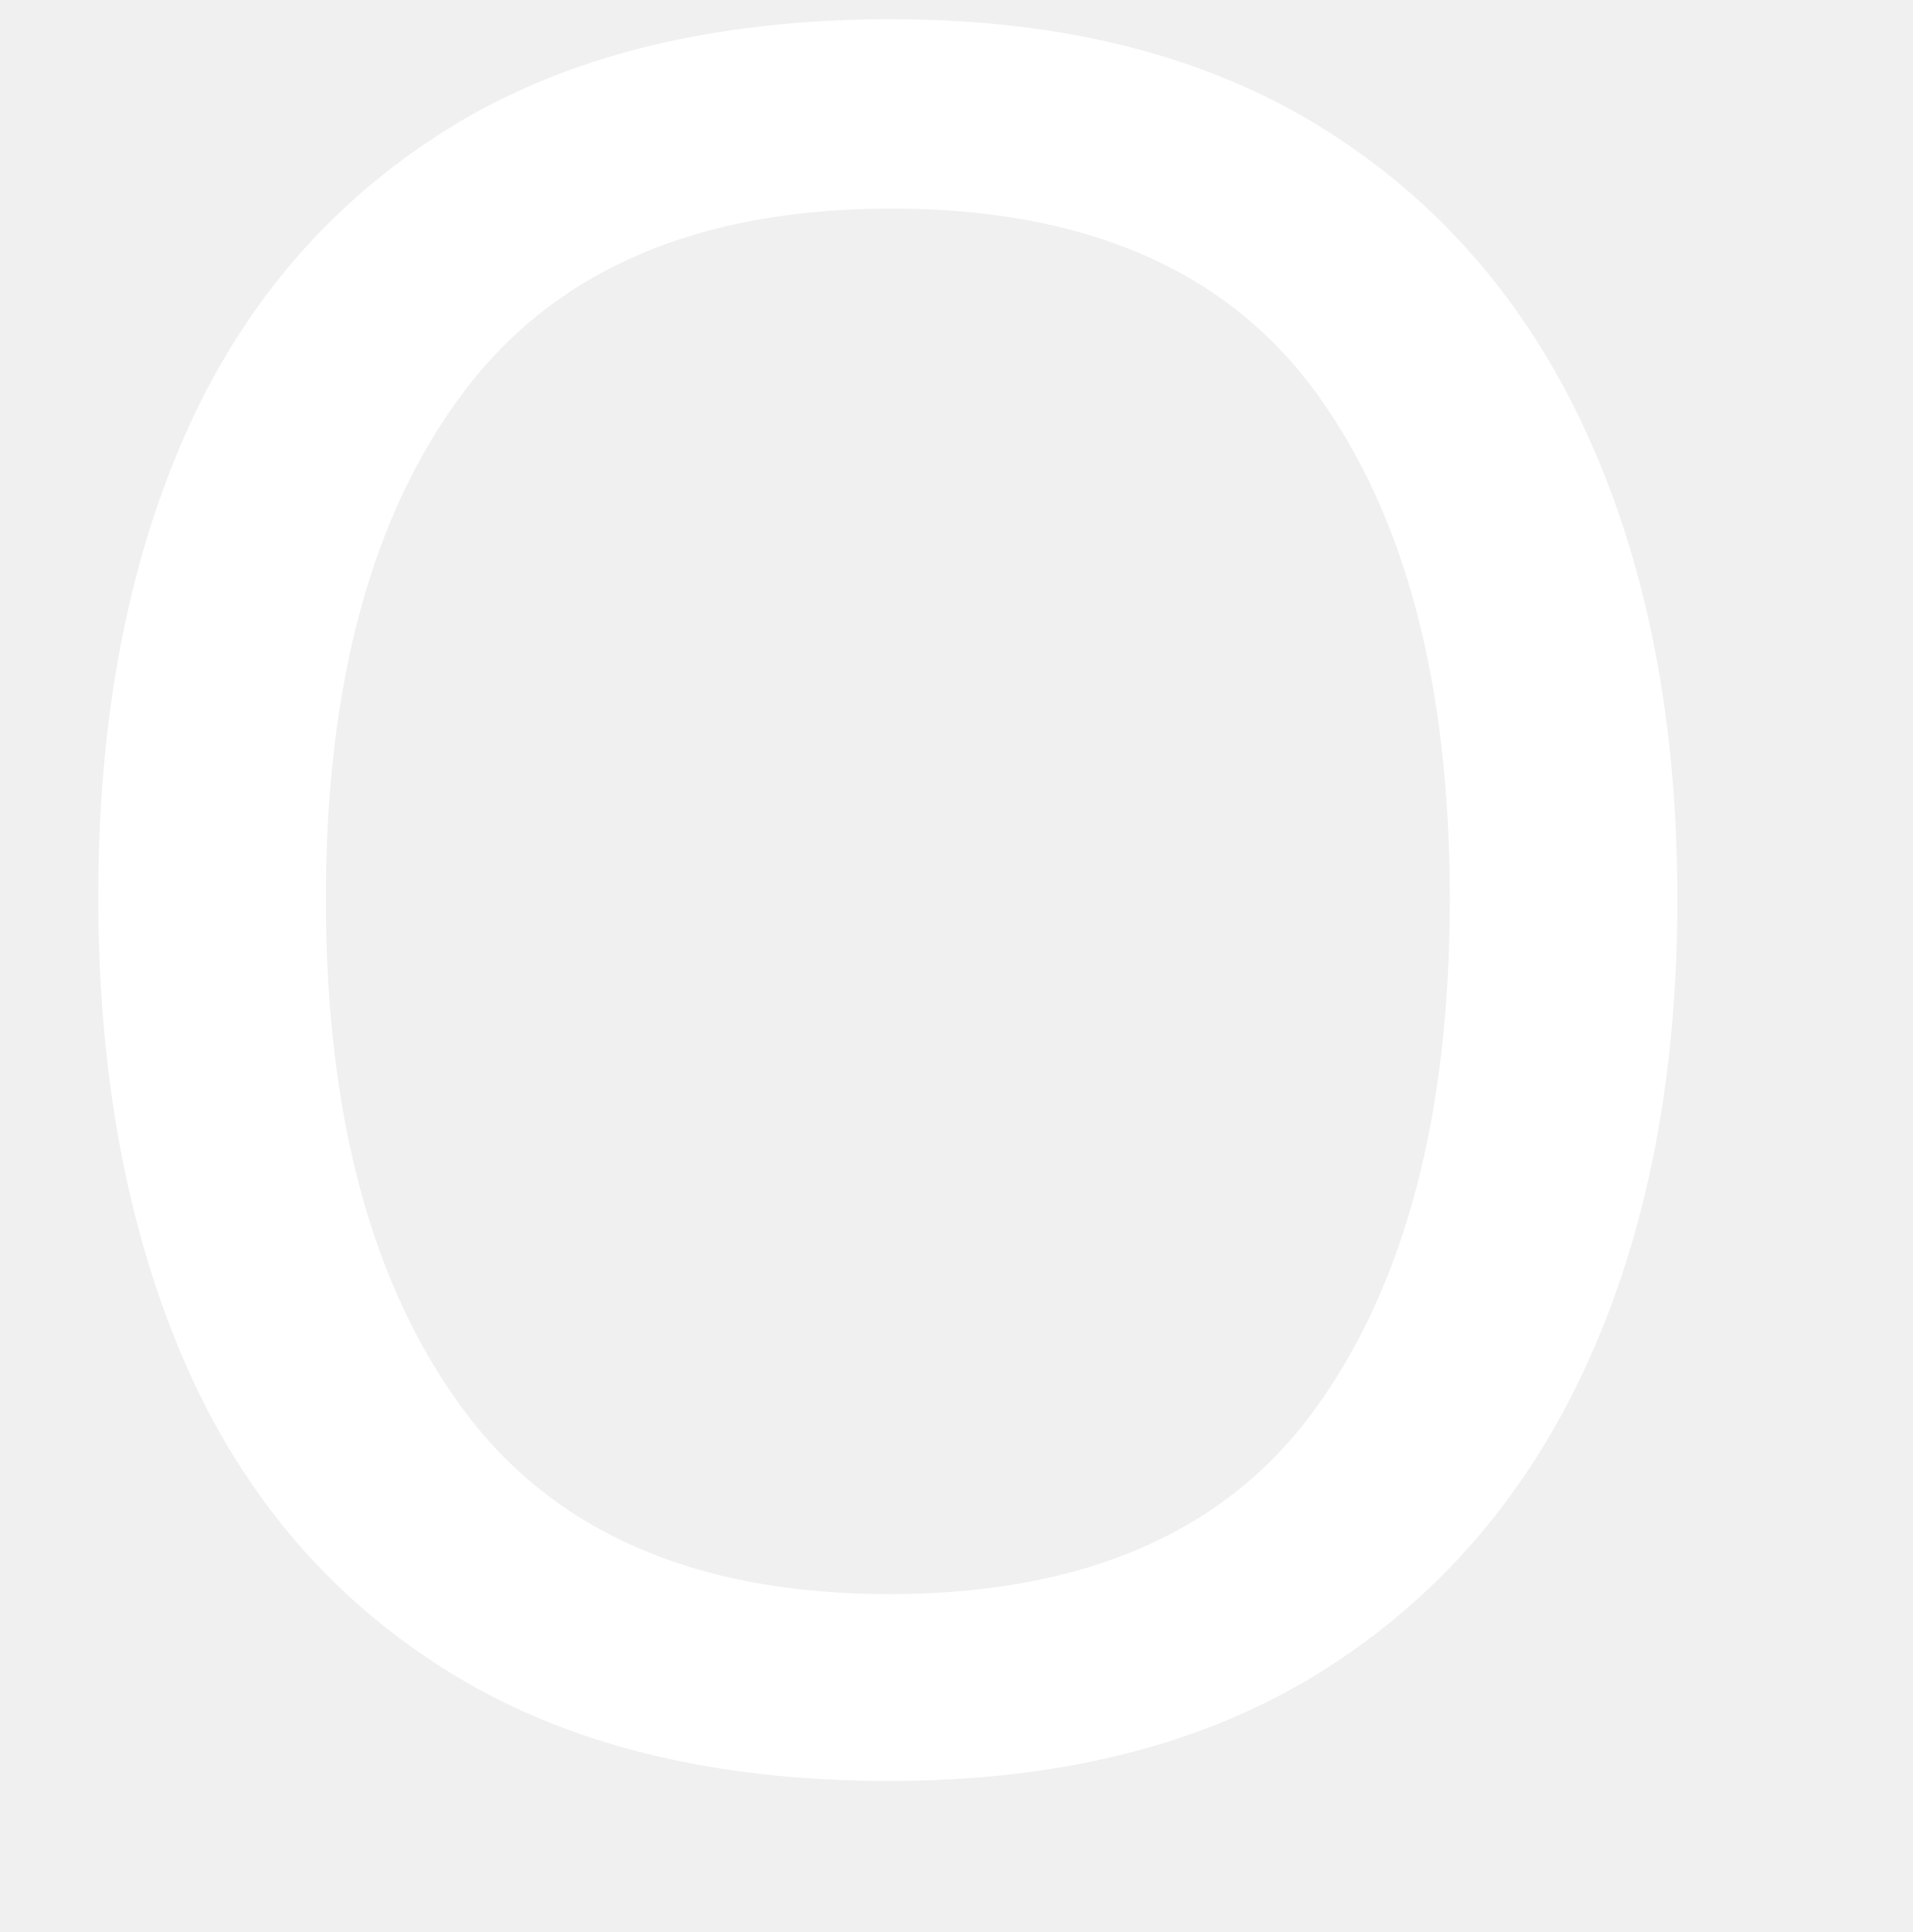
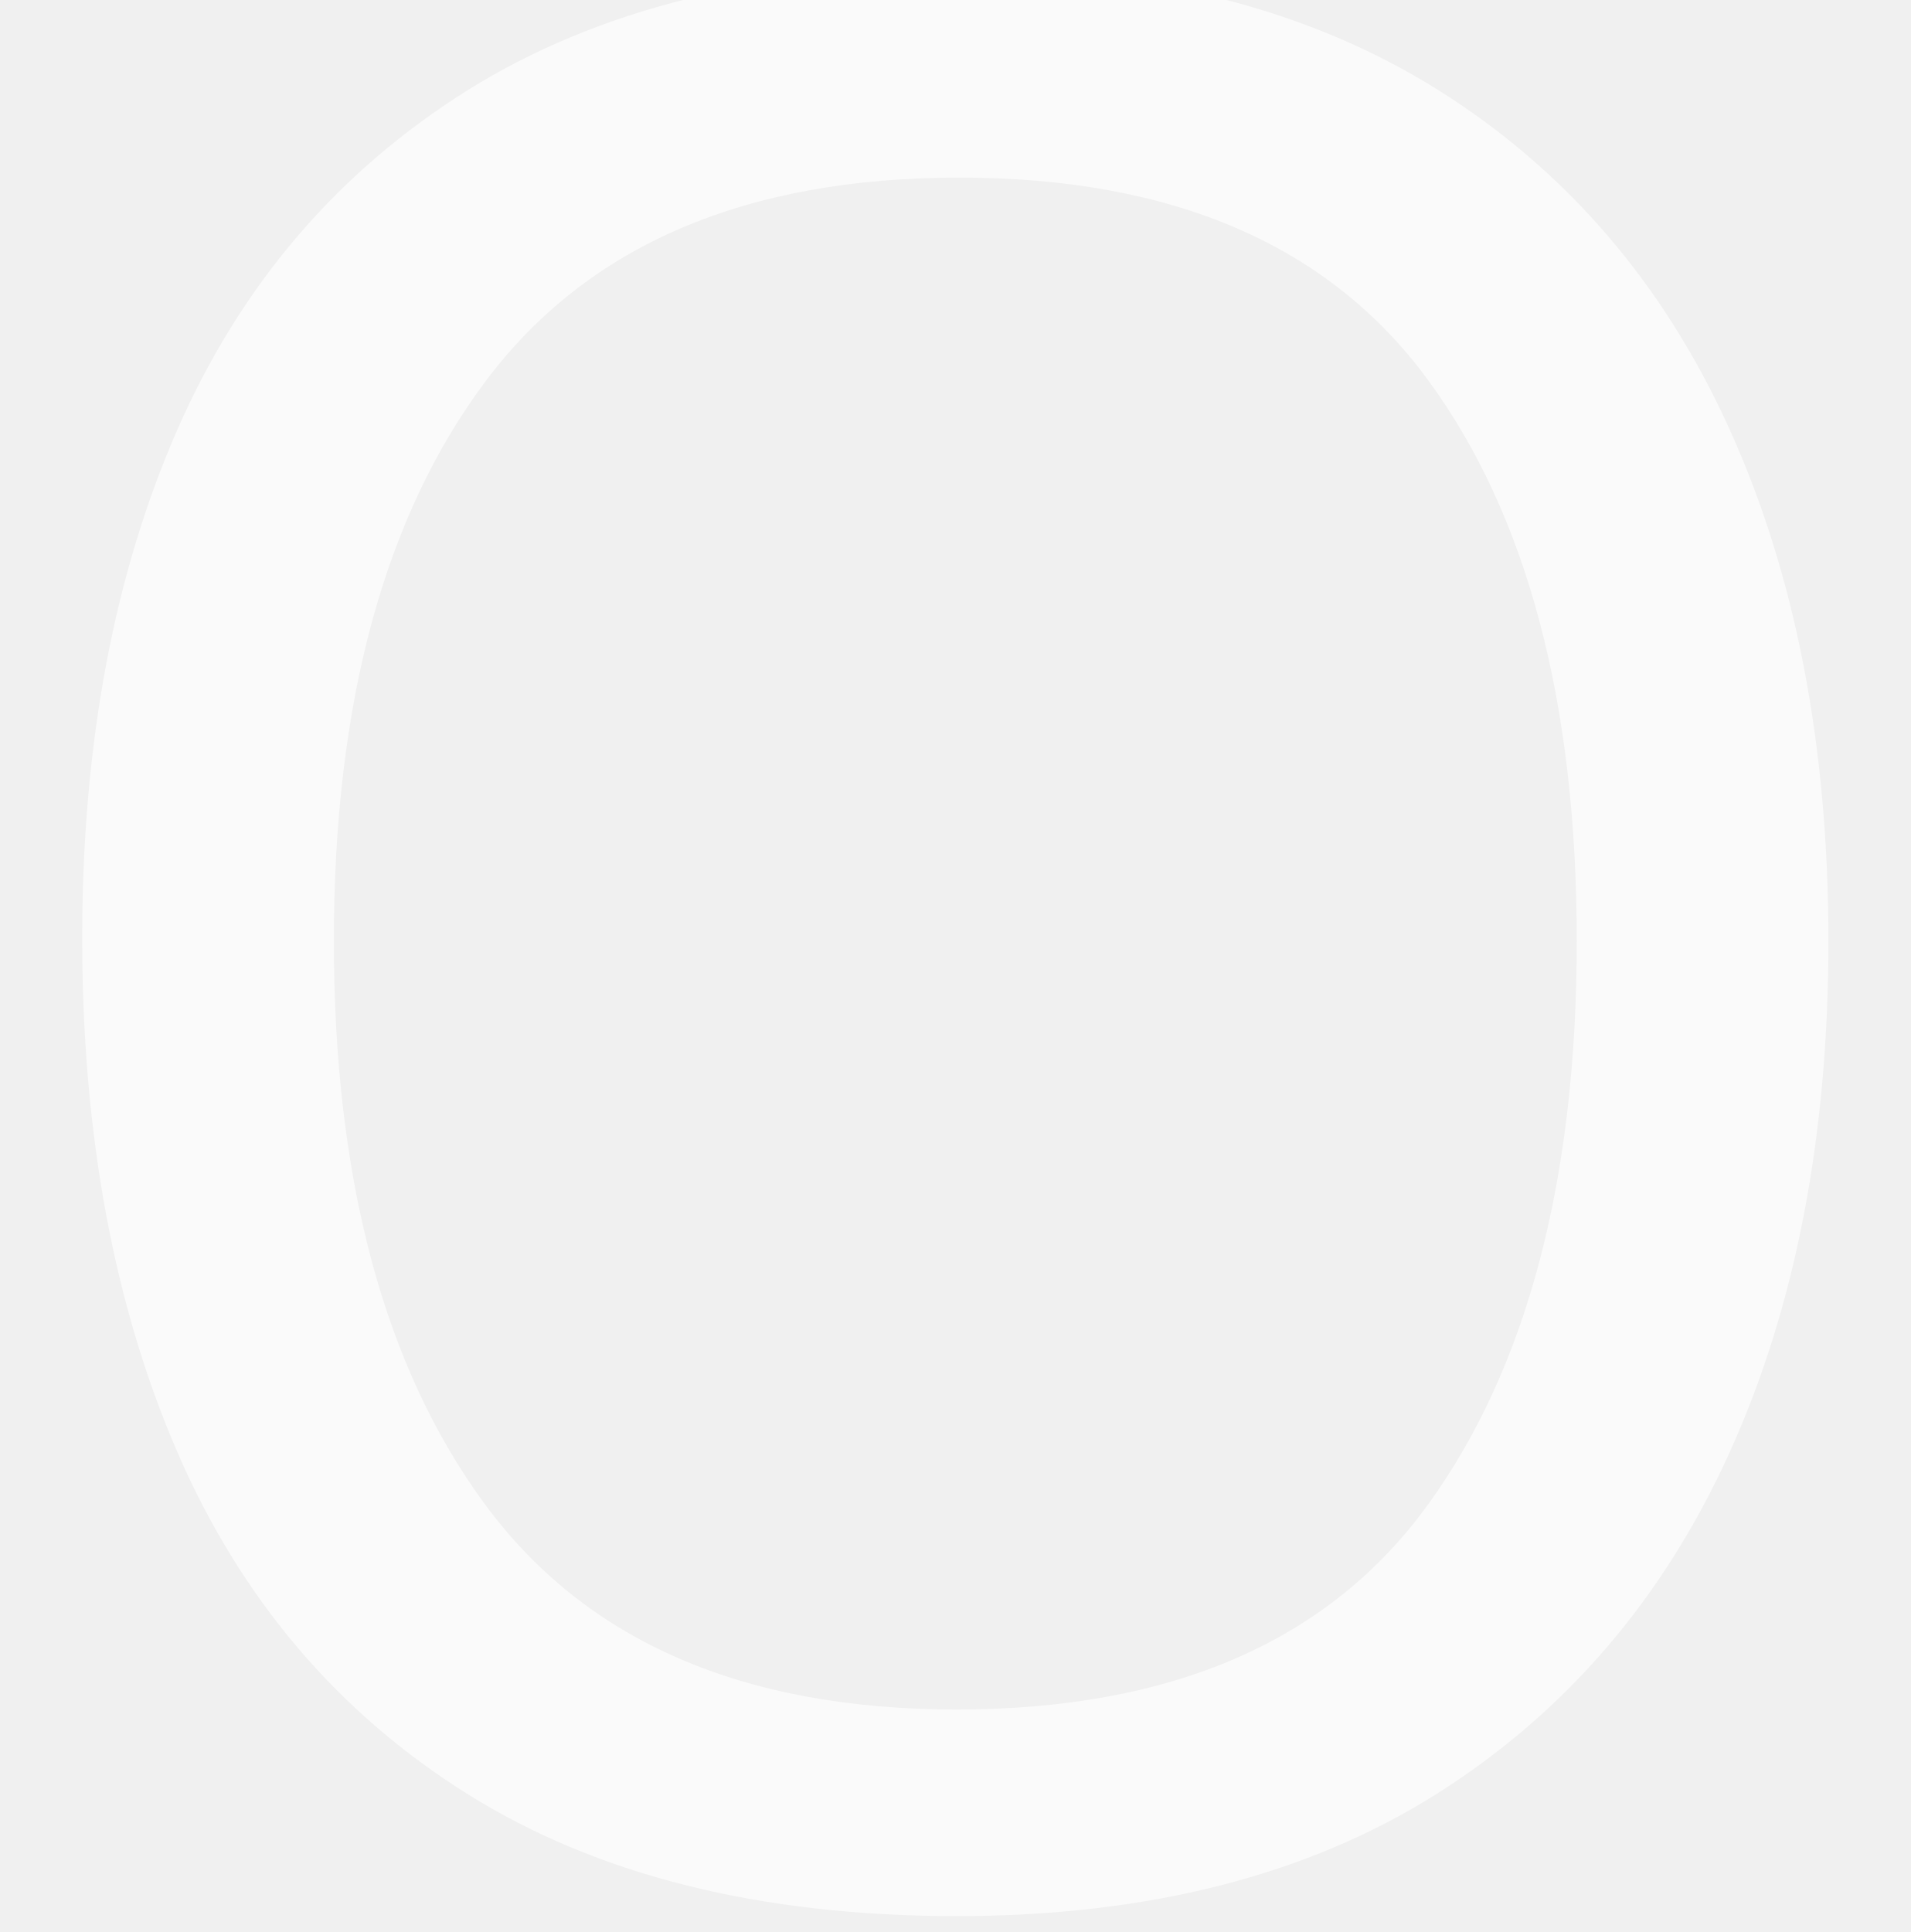
- <svg xmlns="http://www.w3.org/2000/svg" width="40.538mm" height="40.945mm" viewBox="0 0 143.64 145.08" id="svg2" version="1.1">
+ <svg xmlns="http://www.w3.org/2000/svg" width="36.627mm" height="37.033mm" viewBox="0 0 129.78 131.22" id="svg2" version="1.1">
  <defs id="defs4" />
-   <g id="layer1" transform="translate(-278.0394,-341.5651)">
-     <text xml:space="preserve" style="font-style:normal;font-weight:normal;font-size:40px;line-height:125%;font-family:sans-serif;letter-spacing:0px;word-spacing:0px;fill:#ffffff;fill-opacity:1;stroke:none;stroke-width:1px;stroke-linecap:butt;stroke-linejoin:miter;stroke-opacity:1" x="274.439" y="473.505" id="text4136">
-       <tspan id="tspan4138" x="274.439" y="473.505" style="font-style:normal;font-variant:normal;font-weight:normal;font-stretch:normal;font-size:180px;font-family:'Fonarto XT';-inkscape-font-specification:'Fonarto XT';fill:#ffffff;fill-opacity:1">O</tspan>
+   <g id="layer1" transform="translate(-279.8394,-345.1651)">
+     <text xml:space="preserve" style="font-style:normal;font-weight:normal;font-size:40px;line-height:125%;font-family:sans-serif;letter-spacing:0px;word-spacing:0px;fill:#fafafa;fill-opacity:1;stroke:none;stroke-width:1px;stroke-linecap:butt;stroke-linejoin:miter;stroke-opacity:1;" x="274.439" y="473.505" id="text4136">
+       <tspan id="tspan4138" x="274.439" y="473.505" style="font-style:normal;font-variant:normal;font-weight:normal;font-stretch:normal;font-size:180px;font-family:Fonarto;-inkscape-font-specification:Fonarto;fill:#fafafa;fill-opacity:1;">O</tspan>
    </text>
  </g>
</svg>
